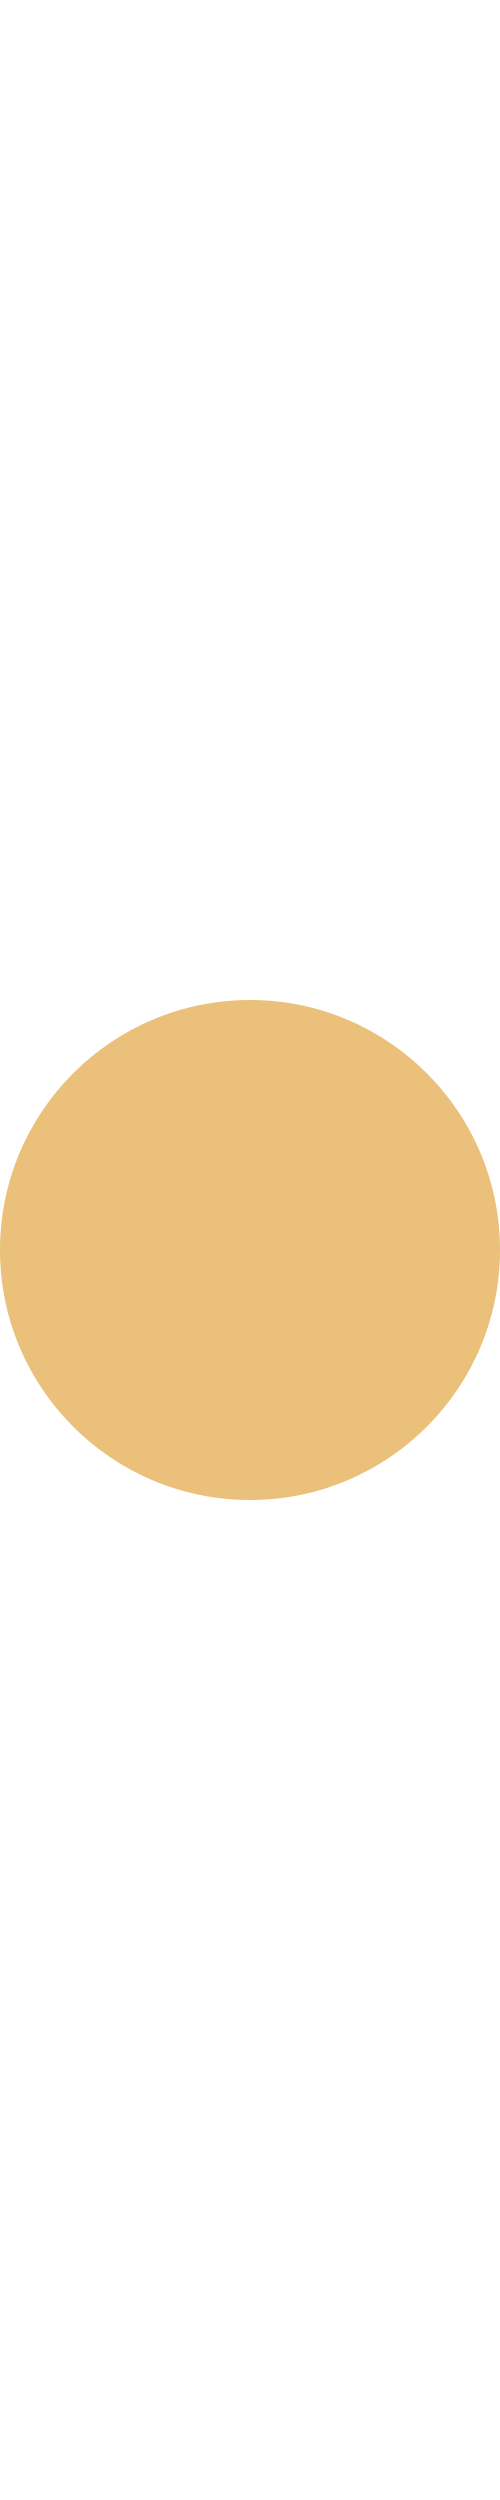
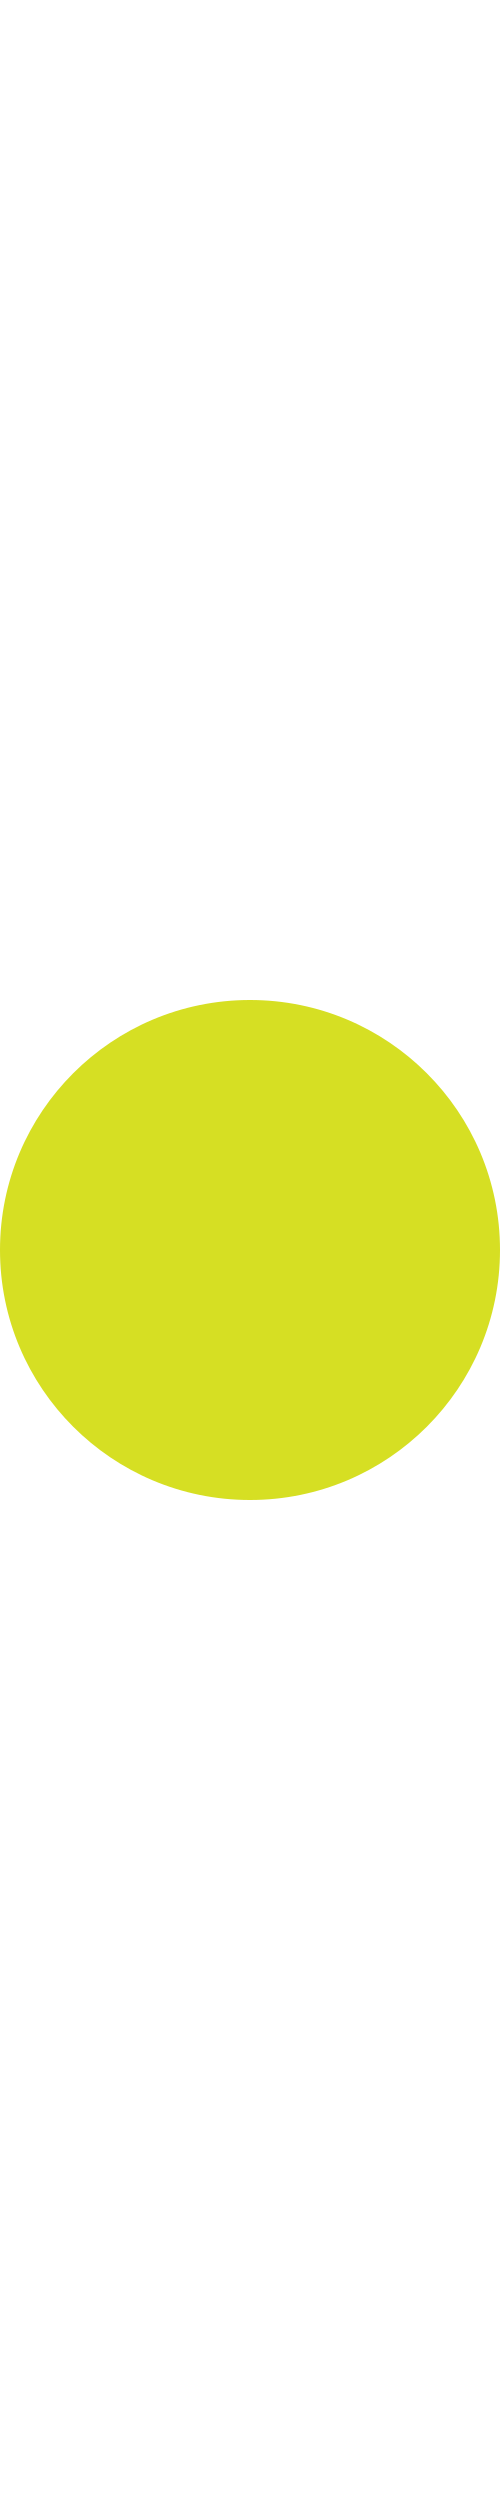
<svg xmlns="http://www.w3.org/2000/svg" preserveAspectRatio="none" overflow="visible" style="display: block;" width="6" height="30" viewBox="0 0 6 30" fill="none">
  <g id="Bullet">
-     <circle id="Ellipse" cx="3" cy="15" r="3" fill="#EBC07A" />
+     <circle id="Ellipse" cx="3" cy="15" r="3" fill="#D6DF23" />
  </g>
</svg>
